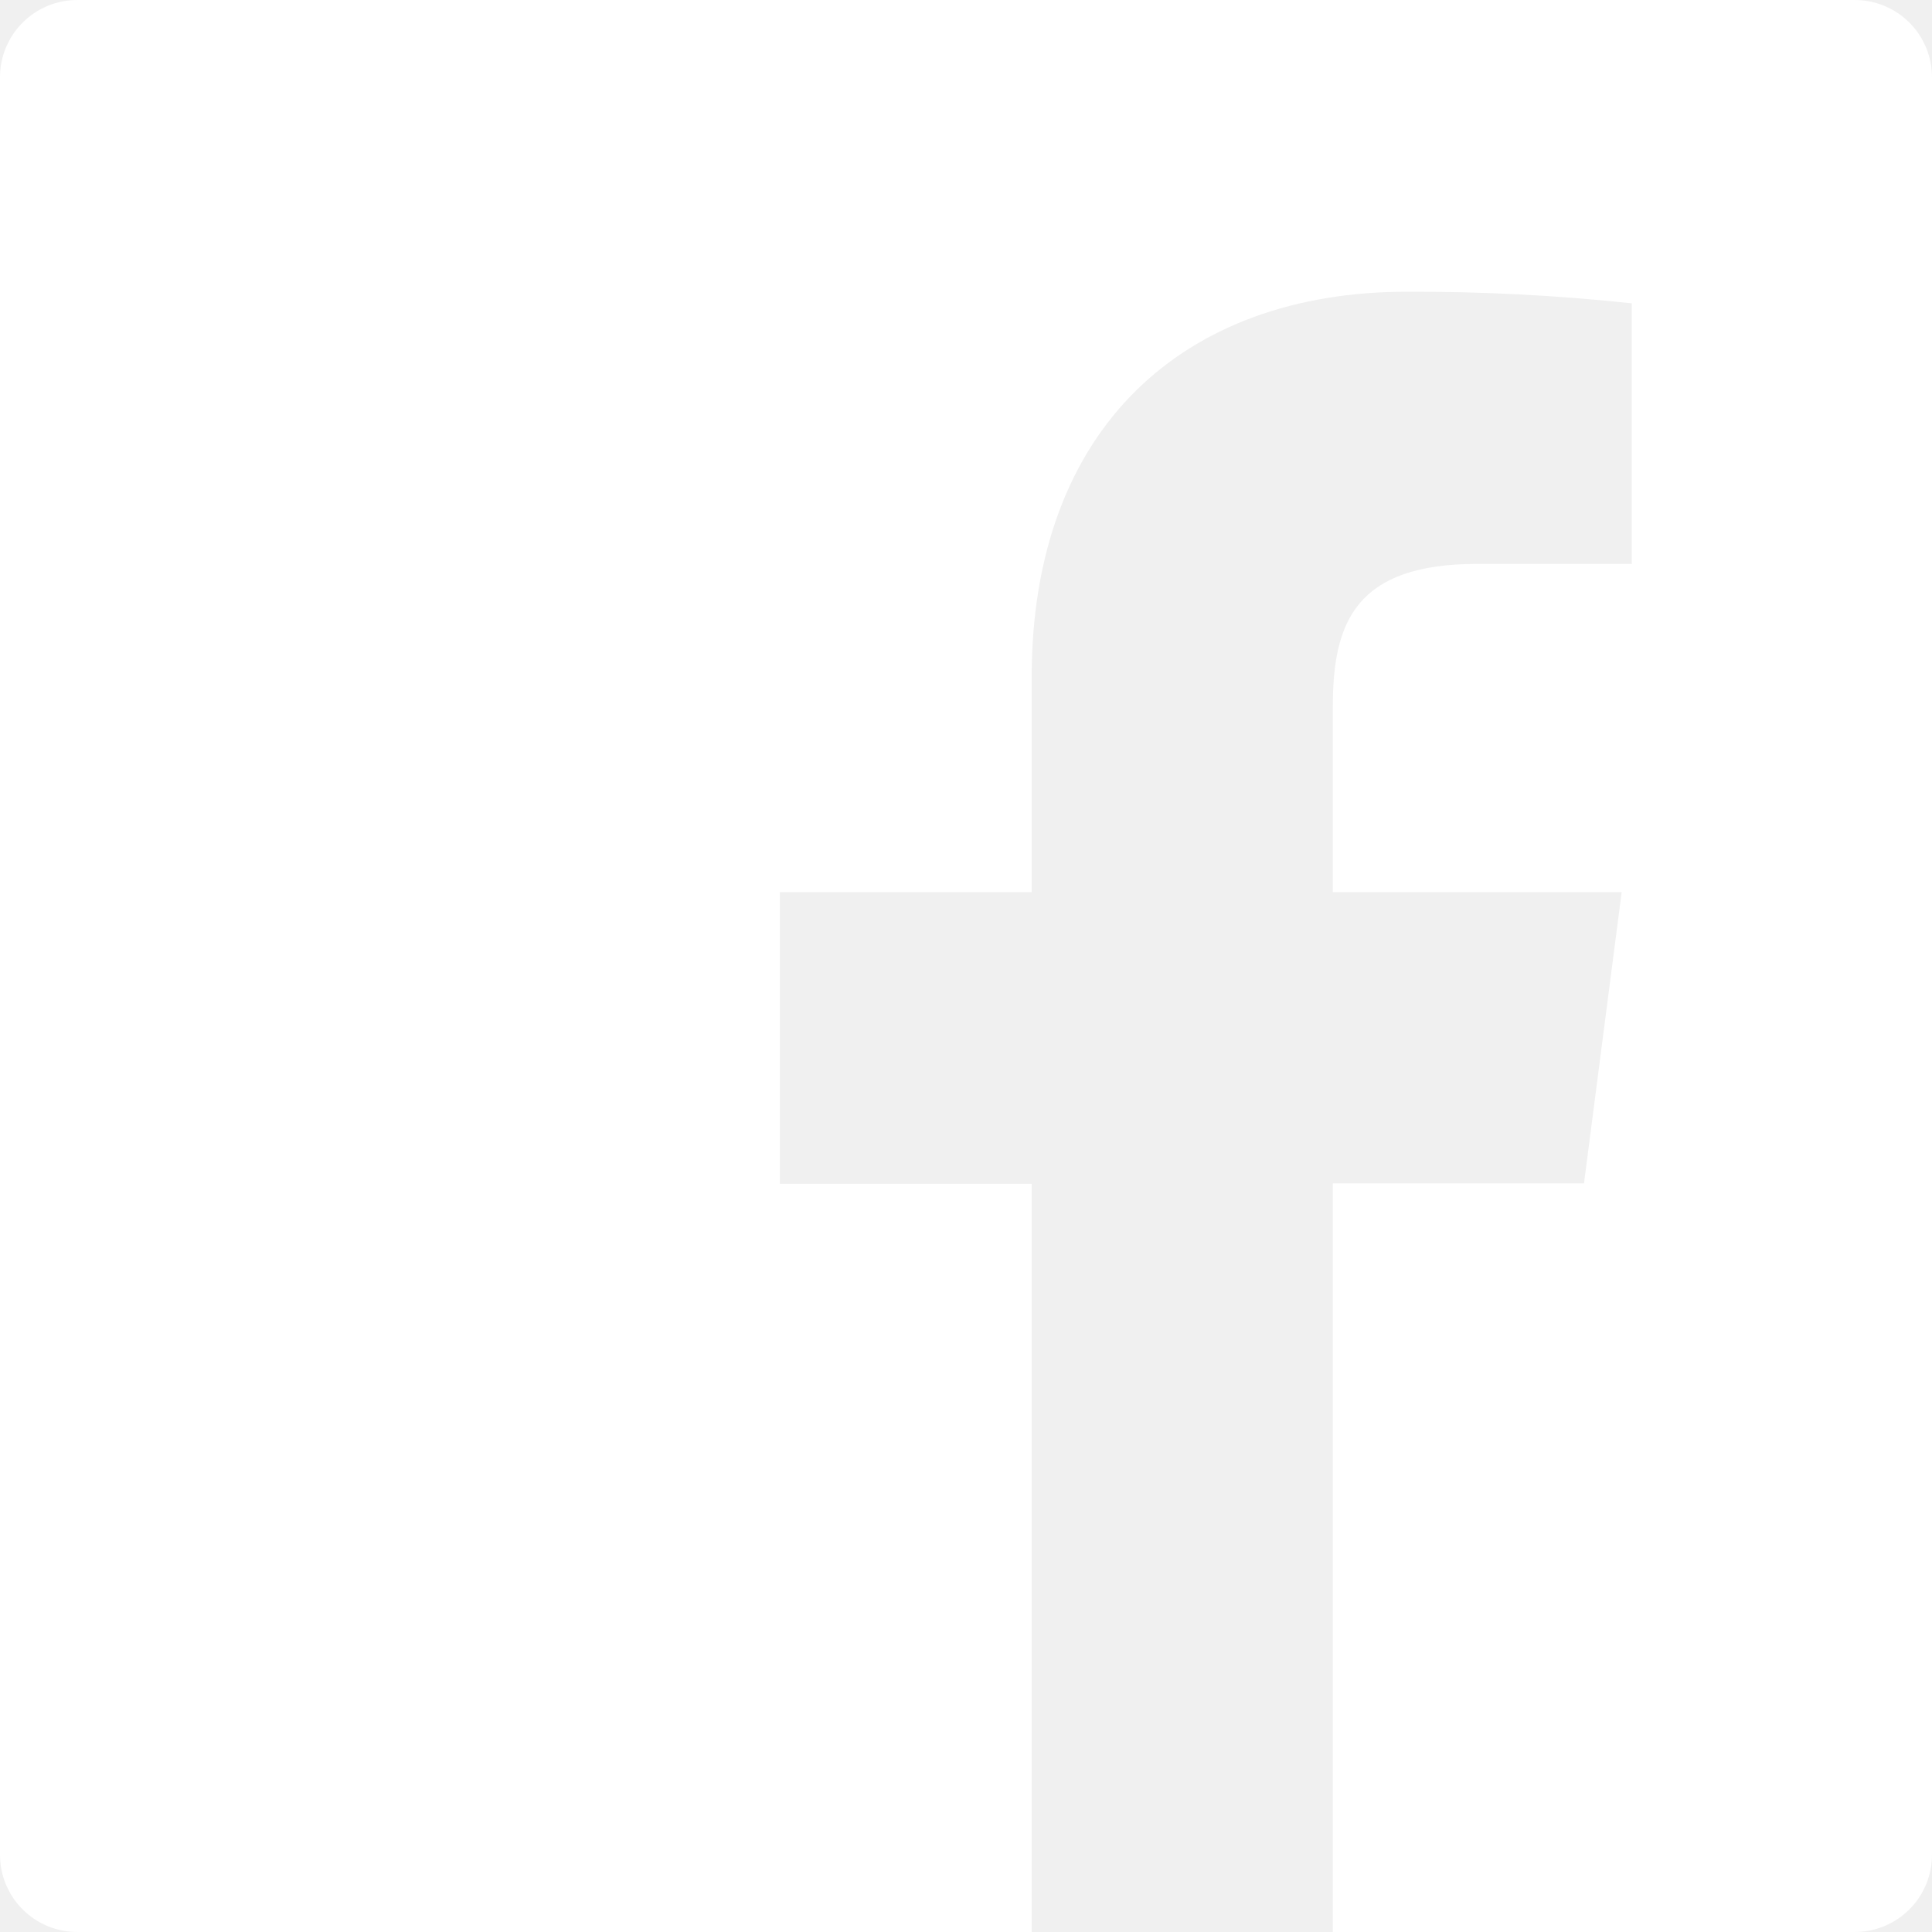
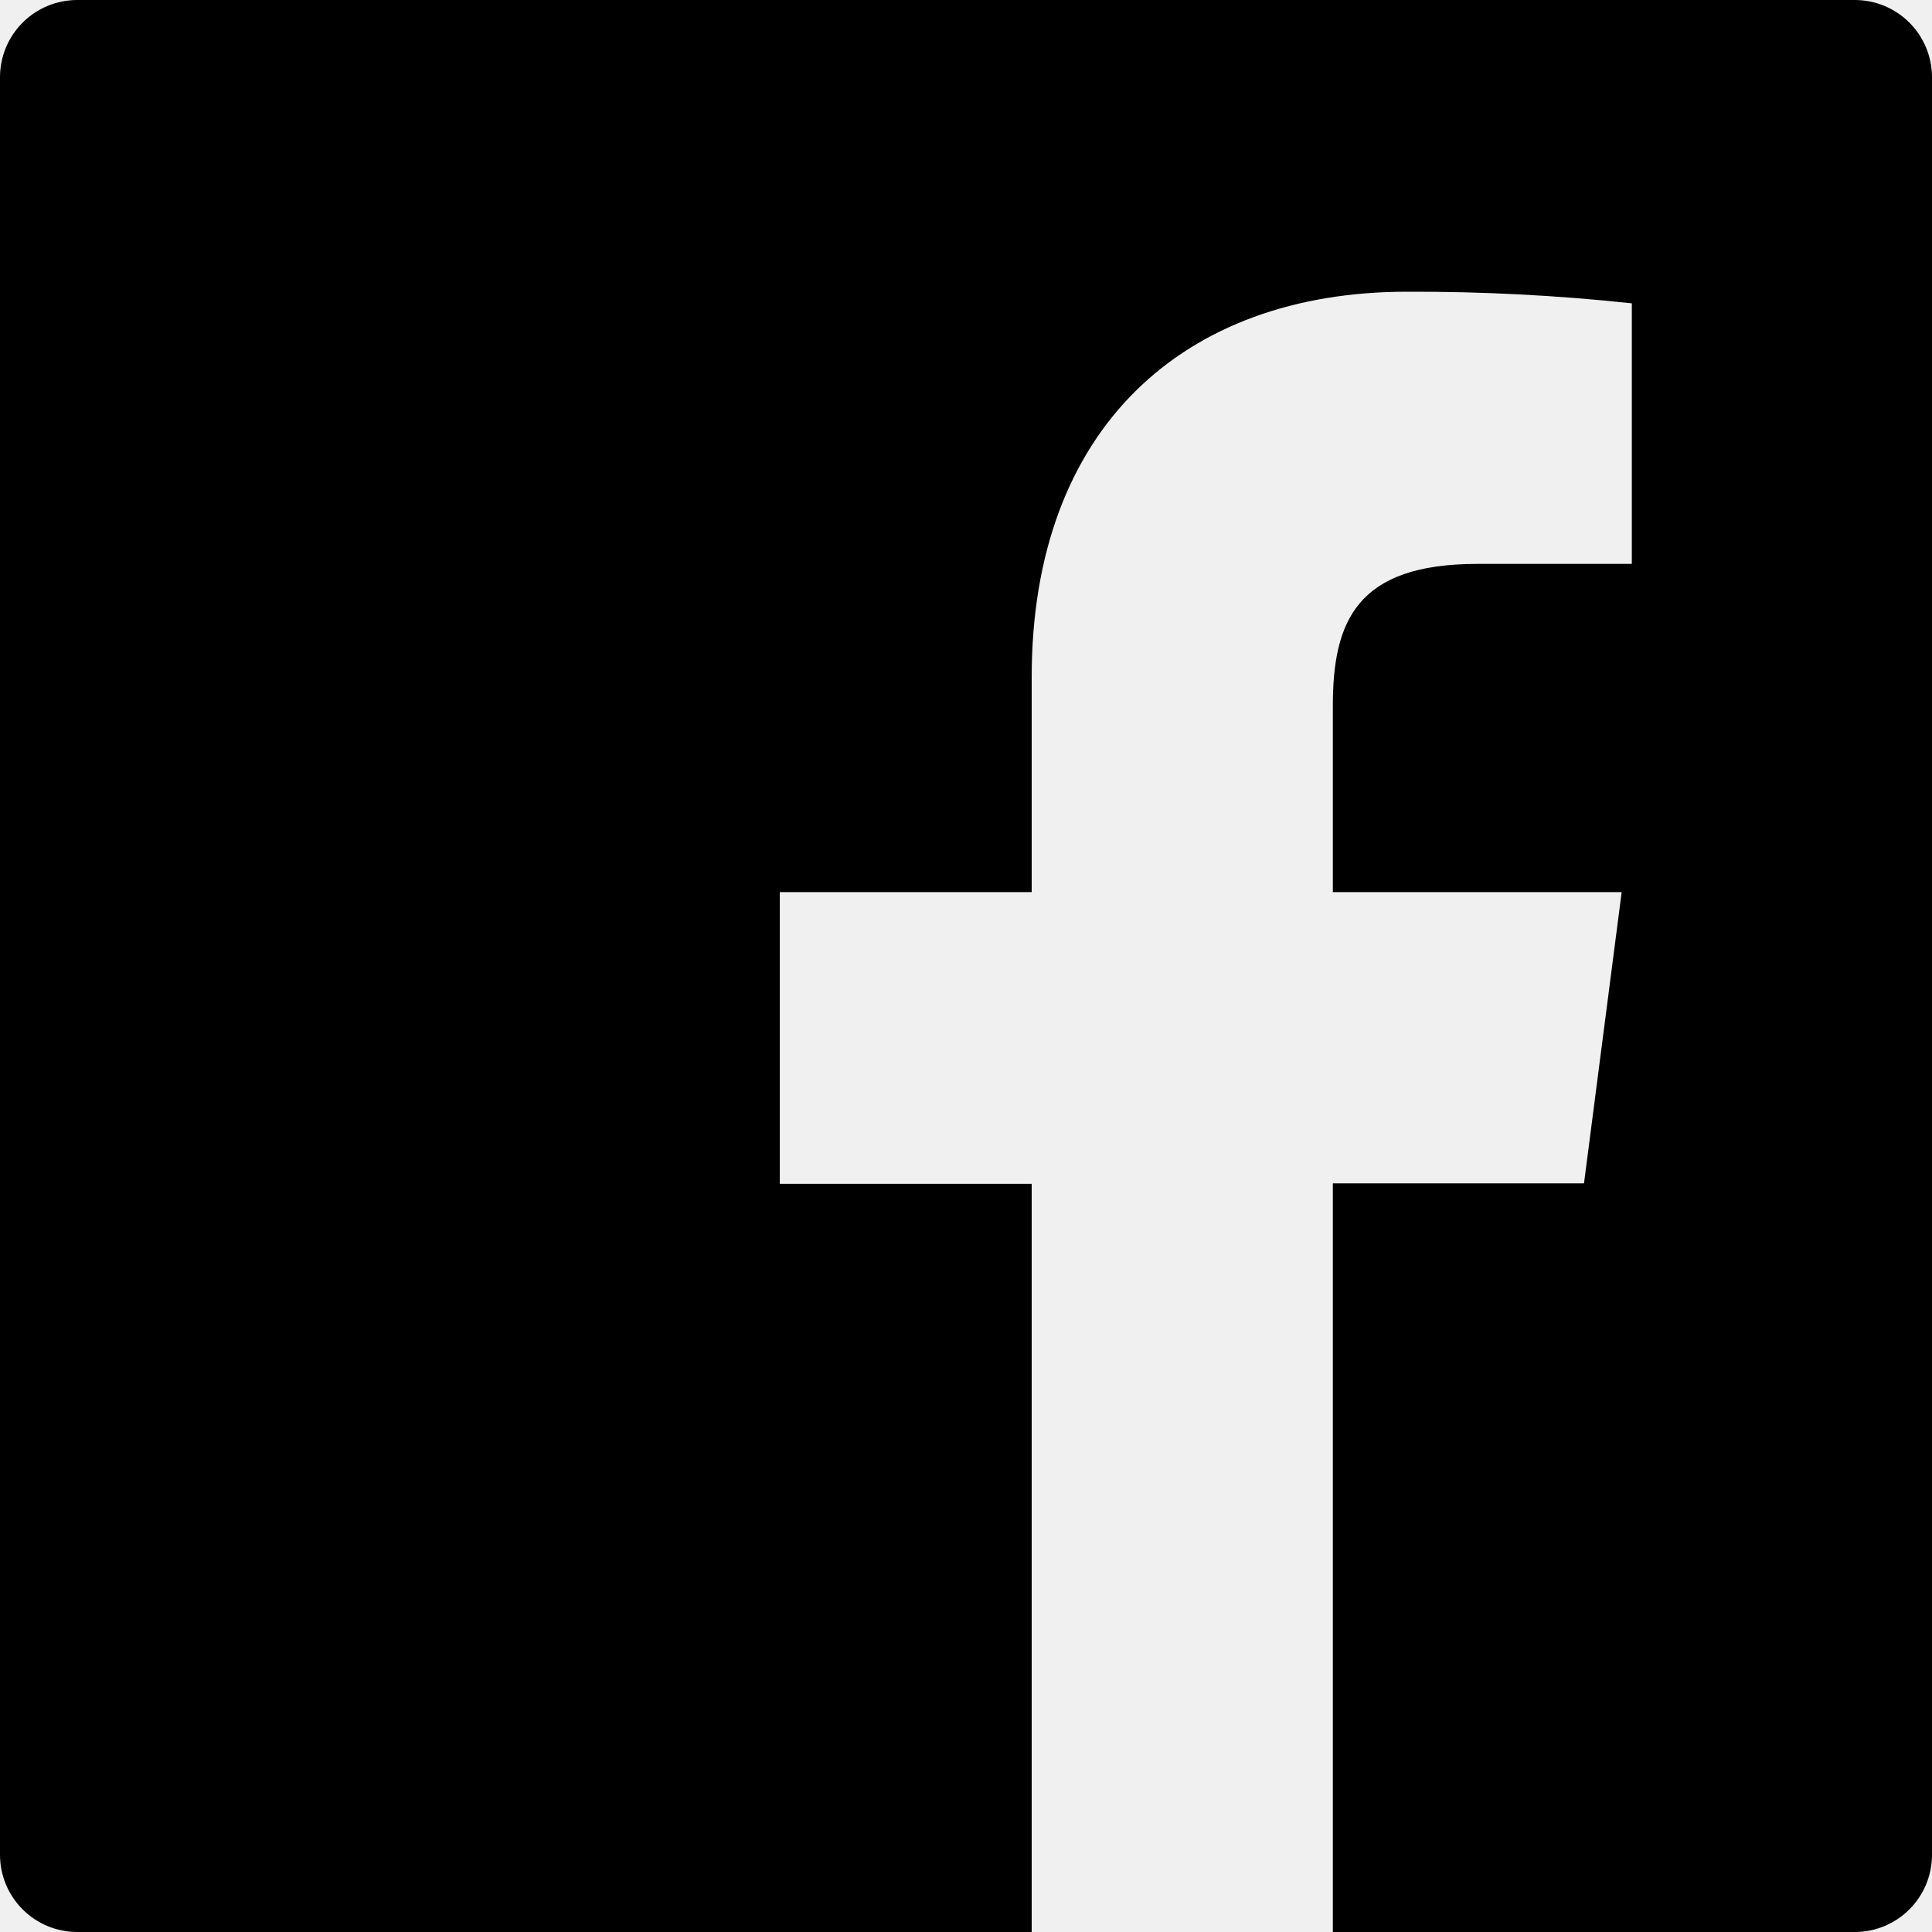
<svg xmlns="http://www.w3.org/2000/svg" width="32" height="32" viewBox="0 0 32 32">
-   <defs>
-     <style>.a{fill:#fff;}</style>
-   </defs>
+   <defs />
  <path class="a" d="M30.72,0H1.28A1.279,1.279,0,0,0,0,1.28V30.72A1.279,1.279,0,0,0,1.28,32H30.72A1.279,1.279,0,0,0,32,30.72V1.28A1.279,1.279,0,0,0,30.72,0Zm-3.7,9.34H24.468c-2,0-2.392.952-2.392,2.352v3.084H26.86L26.236,19.6h-4.16V32H17.088V19.608H12.916V14.776h4.172v-3.56c0-4.132,2.524-6.384,6.212-6.384a33.761,33.761,0,0,1,3.728.192V9.34Z" />
</svg>
